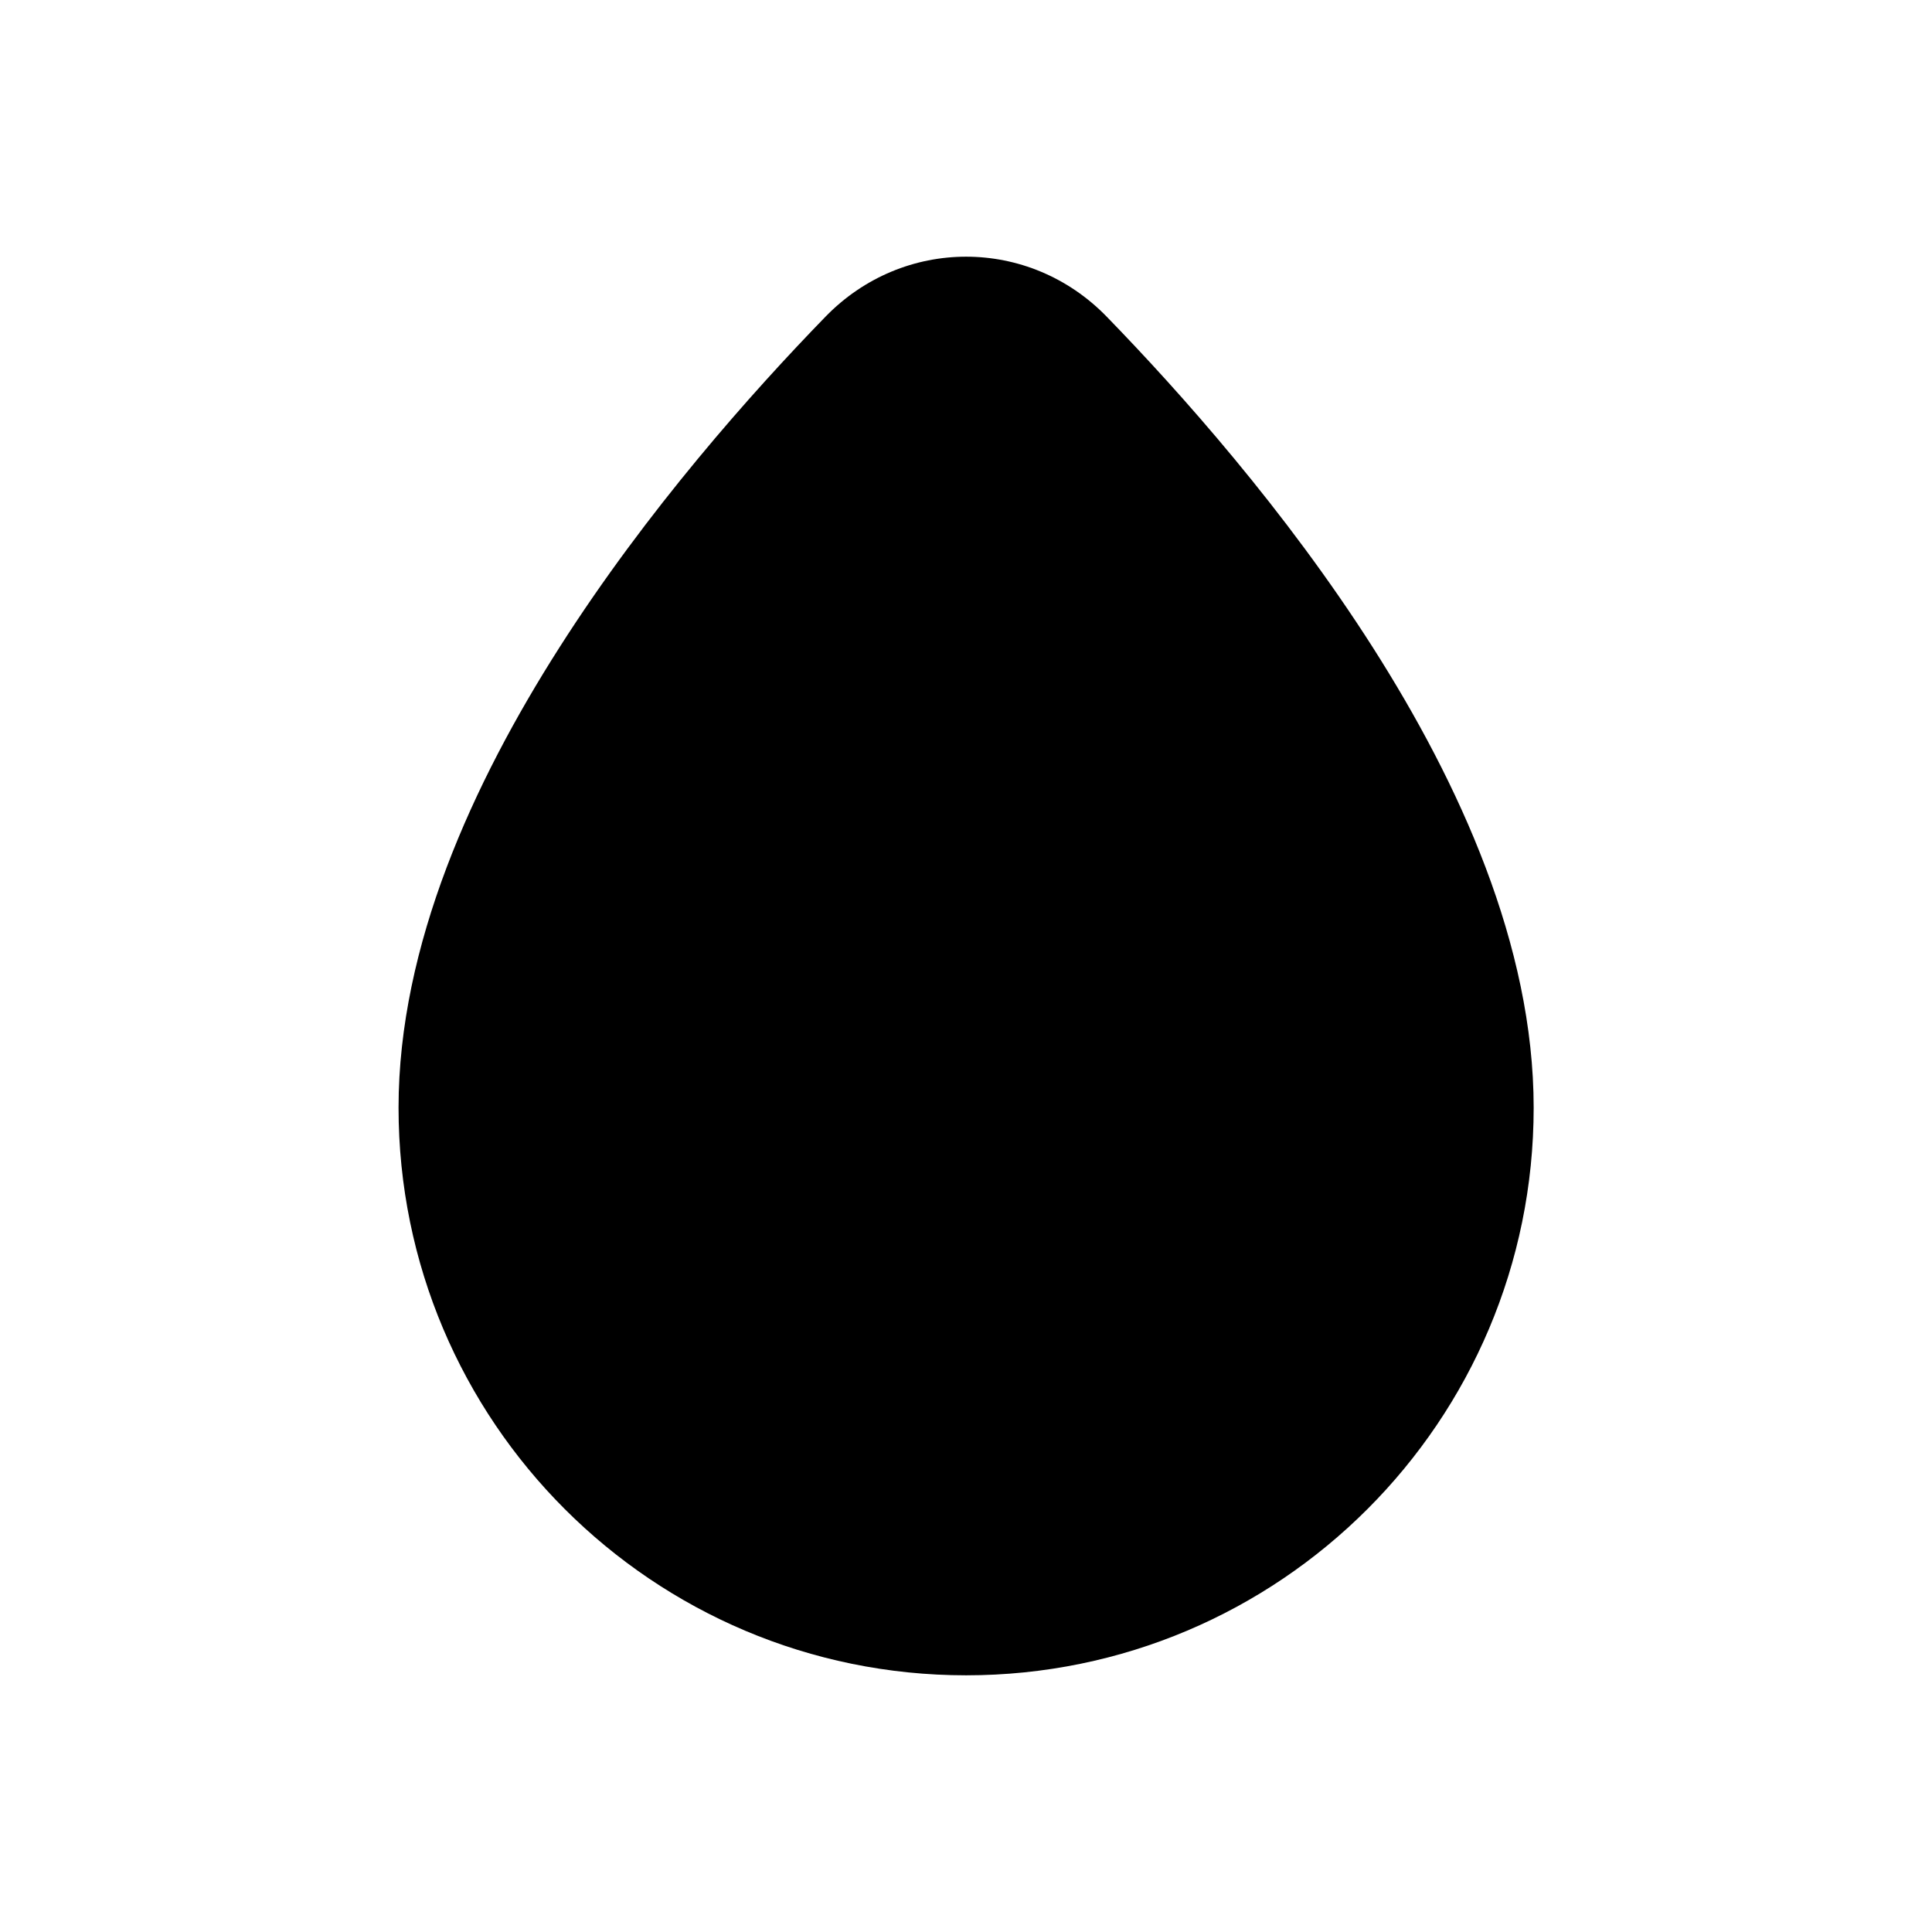
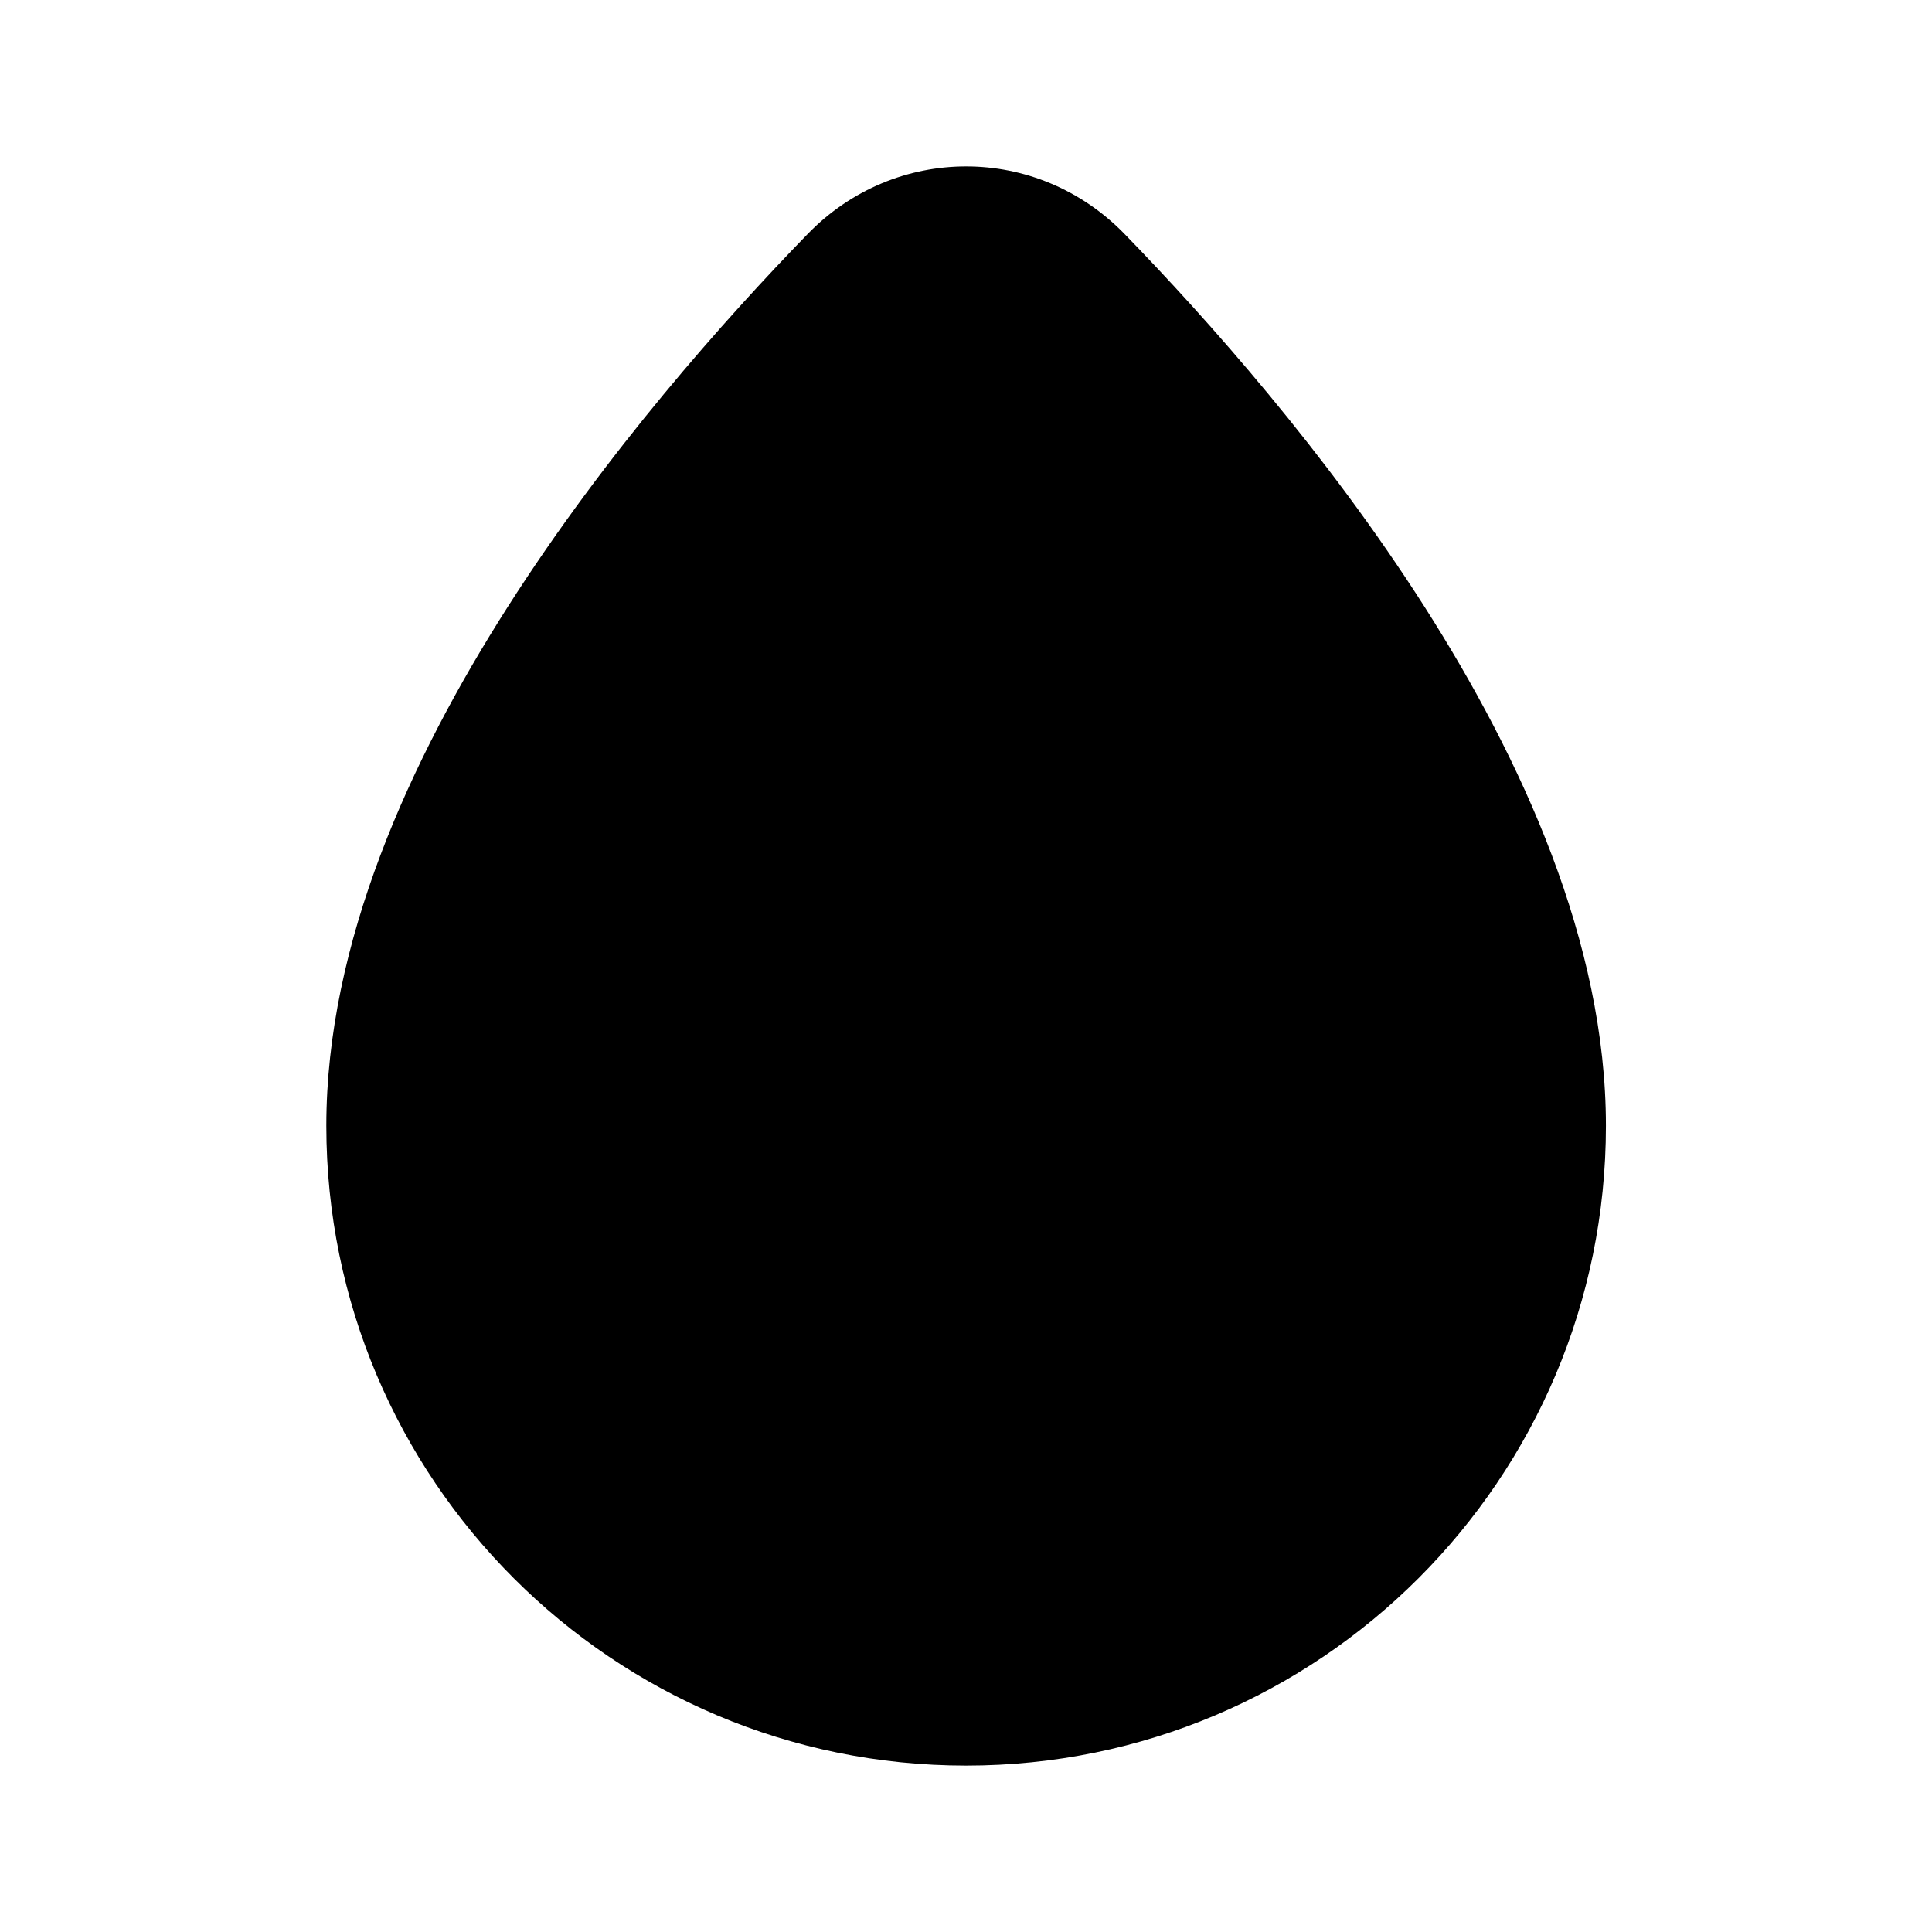
<svg xmlns="http://www.w3.org/2000/svg" width="20" height="20" viewBox="0 0 20 20" fill="none">
-   <g id="mateo-optical-size" transform="matrix(0.7342797 0 0 0.7342797 2.657203 2.657203)">
+   <g id="mateo-optical-size" transform="matrix(0.8277321 0 0 0.8277321 1.722679 1.722679)">
    <path d="M11.984 0.846C10.888 -0.282 9.115 -0.282 8.019 0.846C6.986 1.909 5.501 3.575 4.269 5.508C3.05 7.419 2 9.71 2 11.998C2 16.418 5.582 20 10.002 20C14.421 20 18.003 16.418 18.003 11.998C18.003 9.71 16.953 7.419 15.735 5.508C14.502 3.575 13.017 1.909 11.984 0.846Z" fill="black" />
  </g>
</svg>
